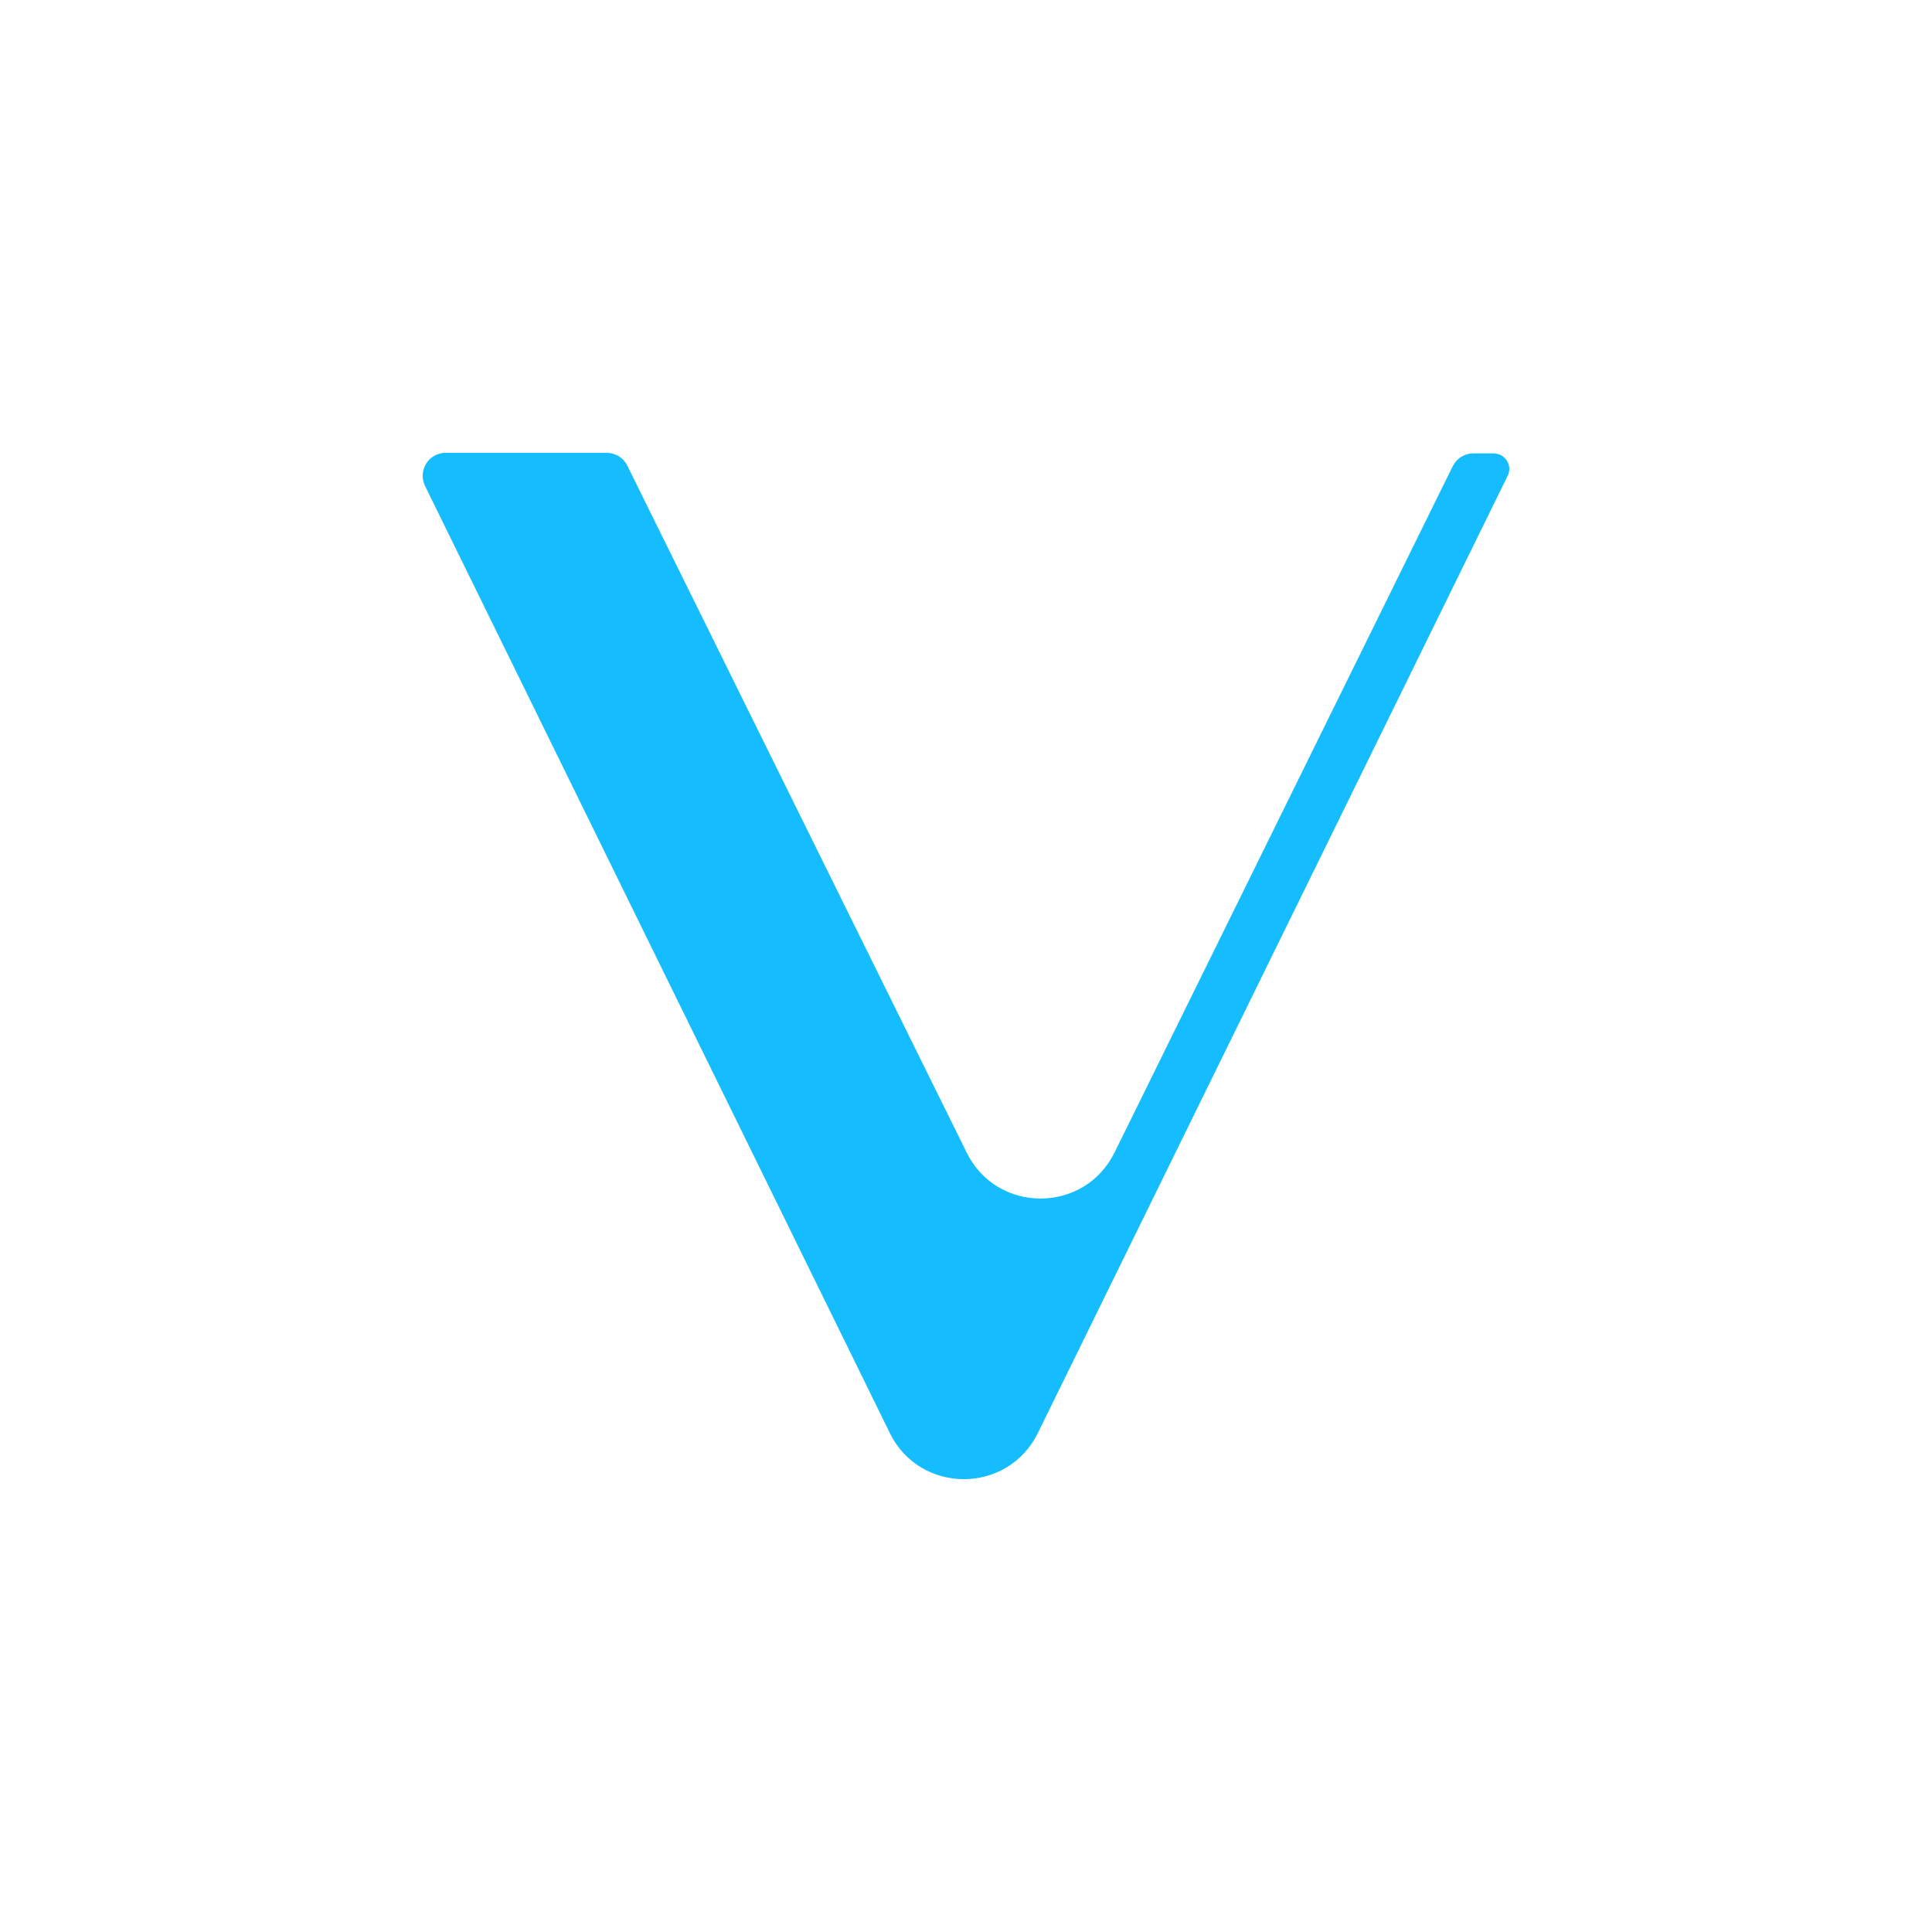
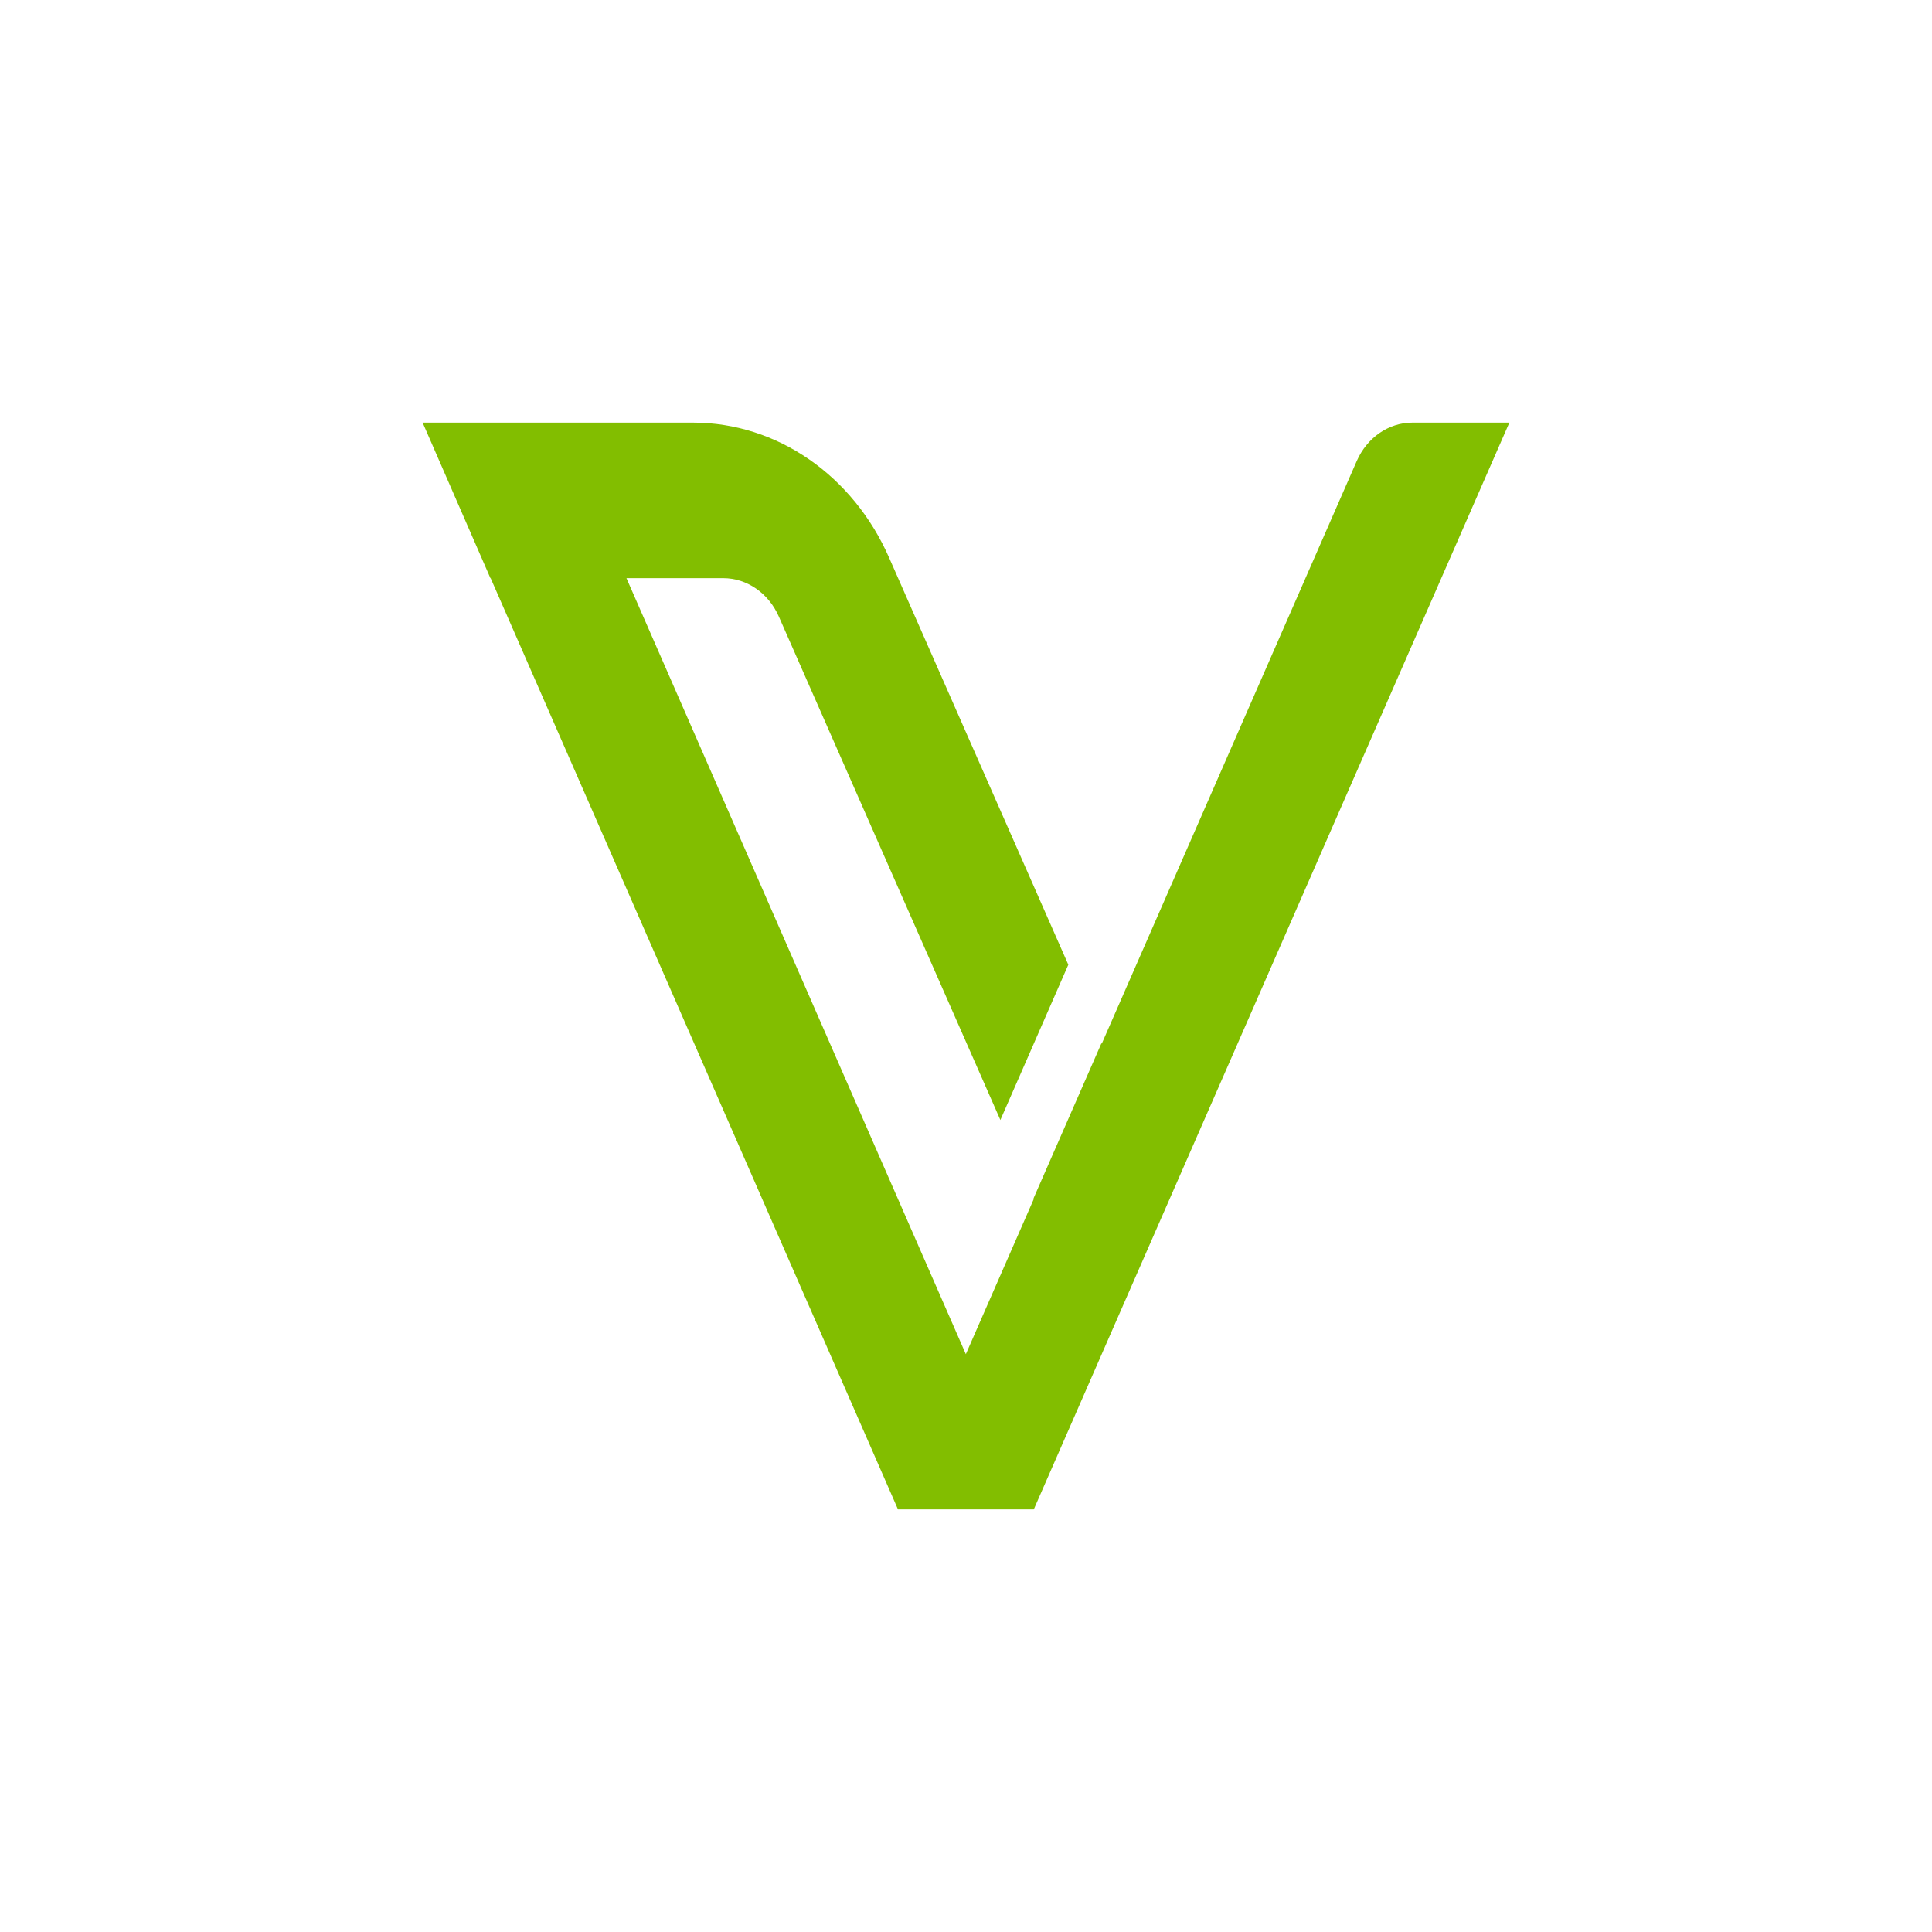
<svg width="24" height="24" viewBox="0 0 24 24" fill="none">
-   <path d="M11.053 17.8L5.279 6.035C5.258 5.991 5.248 5.943 5.251 5.895C5.254 5.847 5.268 5.8 5.294 5.759C5.319 5.718 5.355 5.685 5.397 5.661C5.439 5.638 5.486 5.625 5.534 5.625H7.535C7.642 5.625 7.743 5.685 7.79 5.779L12.007 14.315C12.382 15.08 13.47 15.08 13.846 14.315L18.049 5.786C18.073 5.74 18.11 5.7 18.155 5.673C18.2 5.646 18.251 5.632 18.304 5.632H18.553C18.701 5.632 18.794 5.786 18.727 5.914L12.893 17.801C12.517 18.566 11.429 18.566 11.053 17.801V17.8Z" fill="#15BDFF" />
+   <path d="m 18.75,5.25 h -1.205 c -0.295,0 -0.563,0.186 -0.691,0.477 l -3.168,7.239 -0.003,-0.008 -0.844,1.928 0.003,0.008 -0.844,1.928 -4.216,-9.64 h 1.202 c 0.295,0 0.563,0.186 0.691,0.477 l 2.752,6.254 0.844,-1.929 -2.223,-5.049 C 10.599,5.905 9.651,5.25 8.61,5.25 H 6.938 5.25 5.25 l 0.842,1.932 h 0.003 L 11.155,18.75 h 1.687 z" fill="#82BE00" />
</svg>
